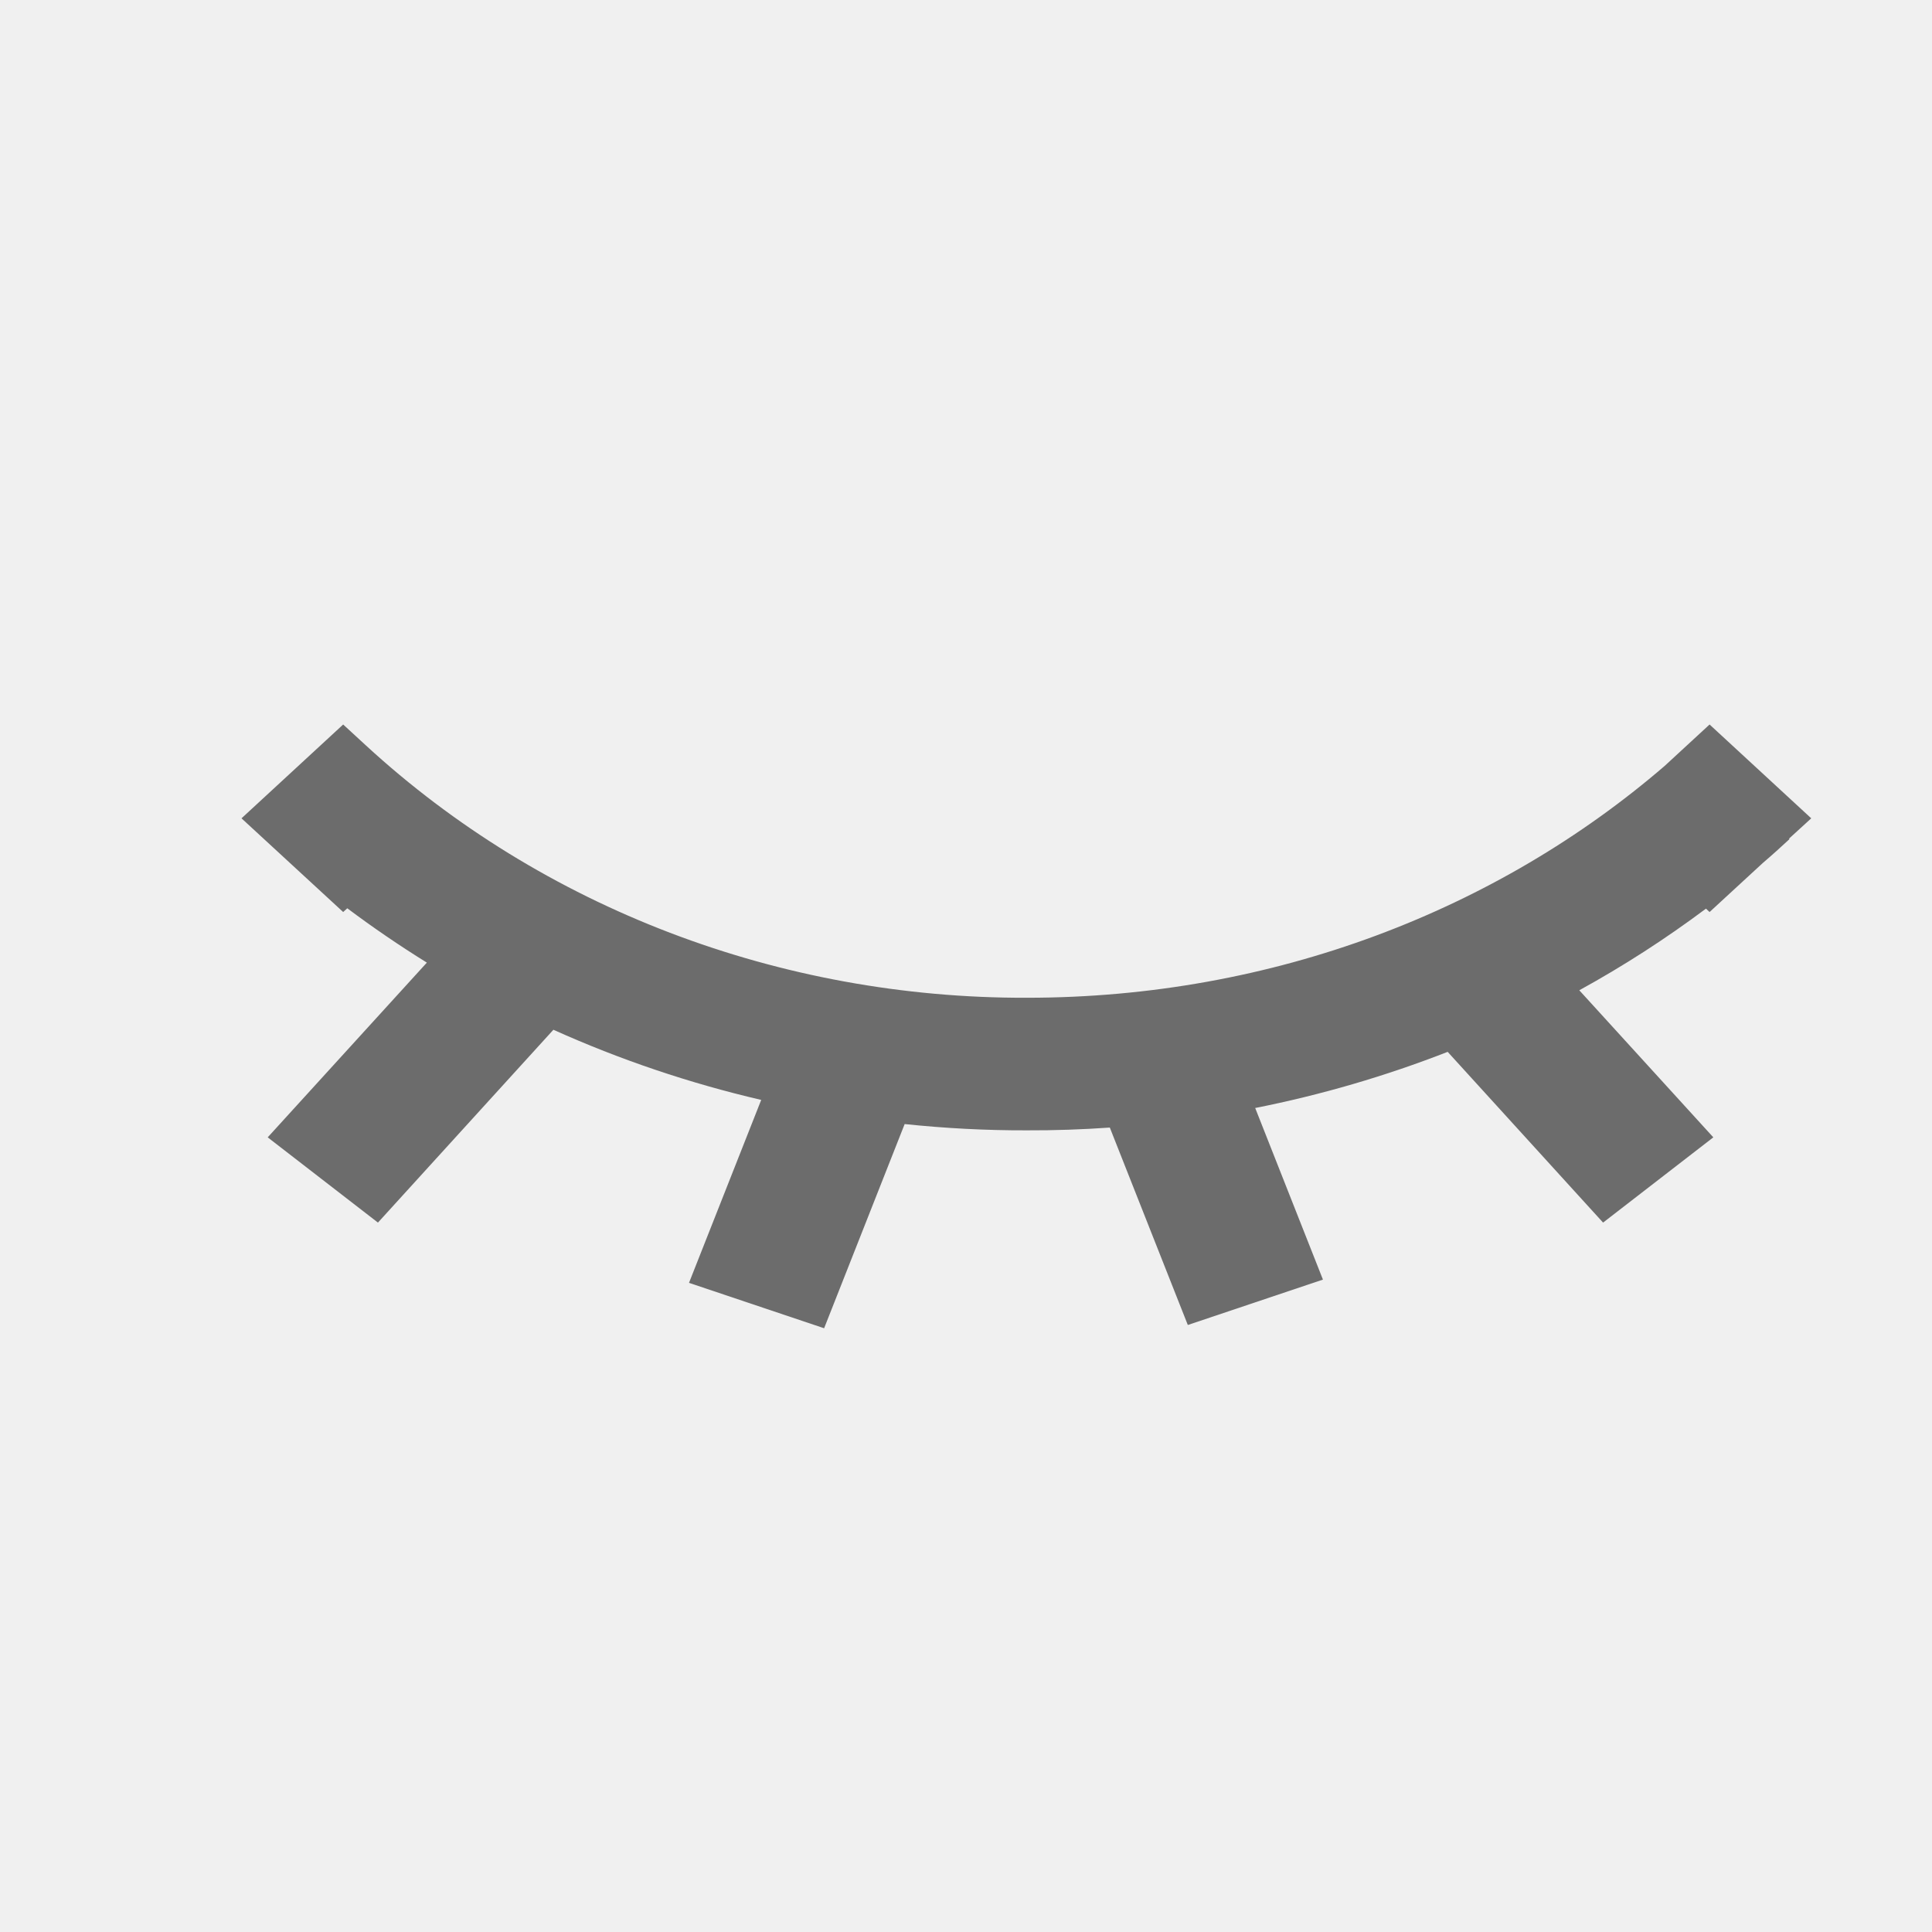
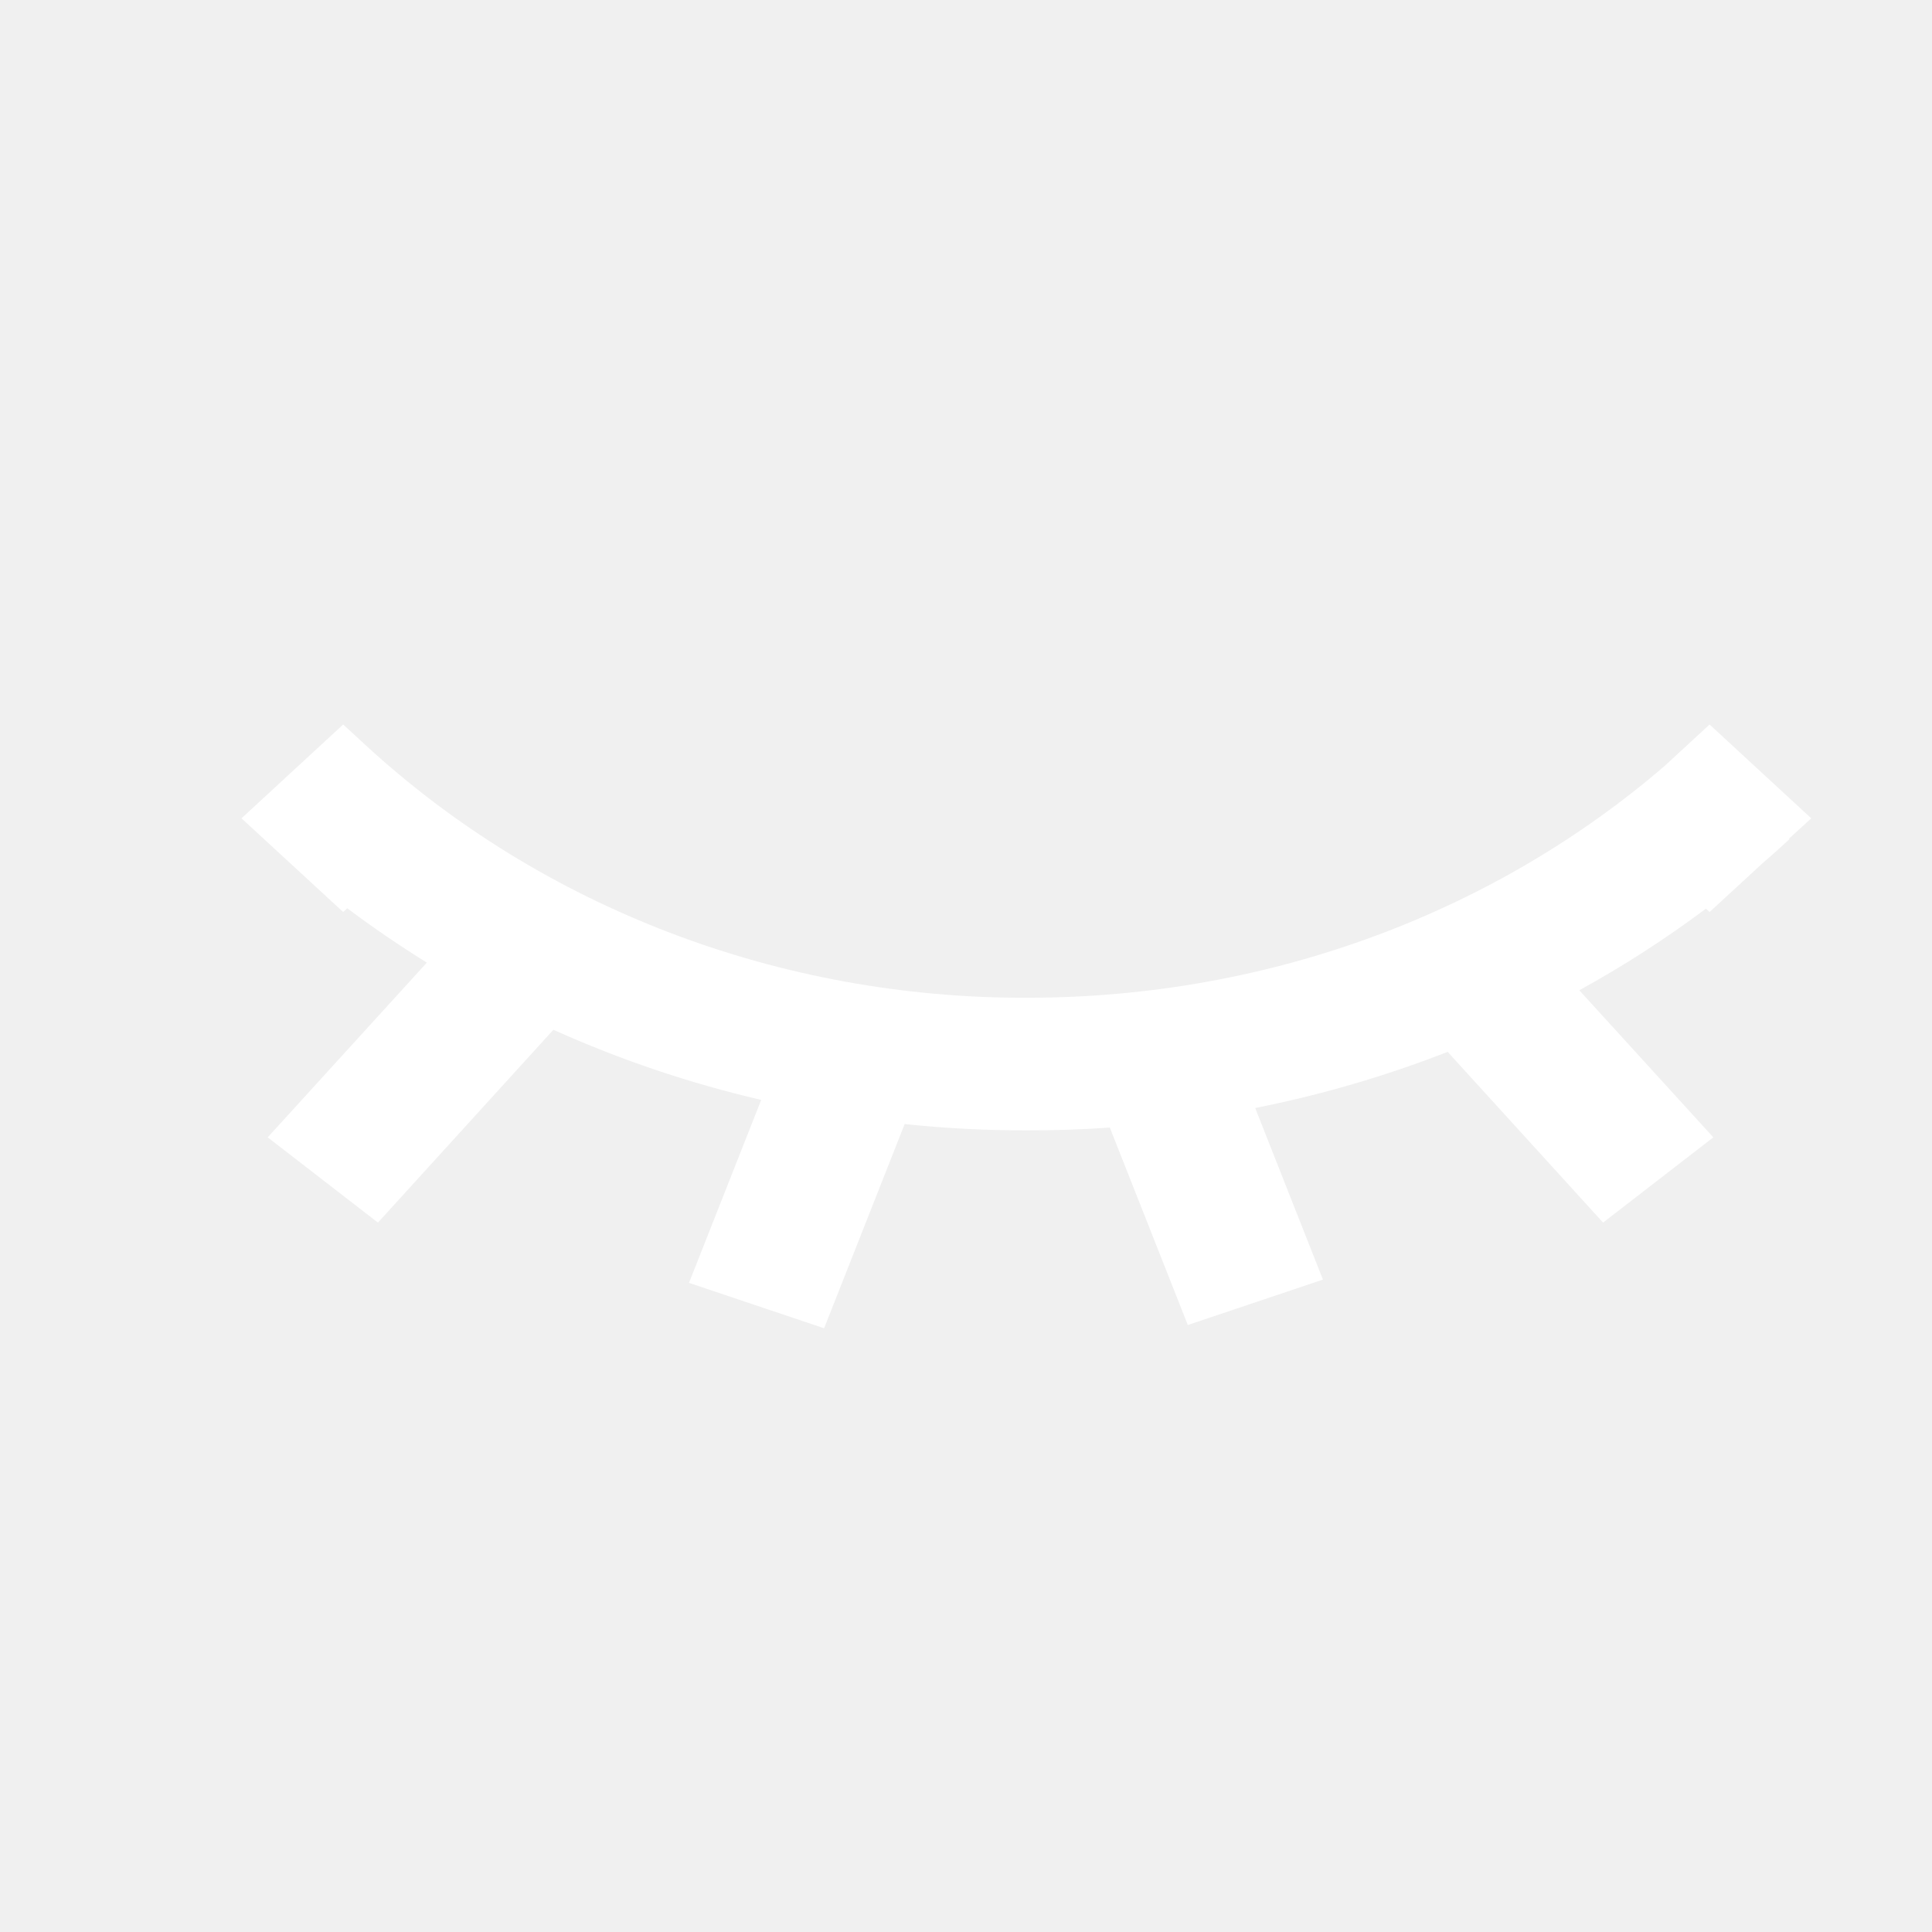
- <svg xmlns="http://www.w3.org/2000/svg" width="16" height="16" viewBox="0 0 16 16" fill="none">
-   <path d="M14.158 6L15 6.777L14.816 6.945L14.82 6.949C14.748 7.016 14.676 7.081 14.602 7.144L14.158 7.553L14.128 7.525C13.795 7.774 13.445 8 13.079 8.201L14.189 9.419L13.276 10.125L11.989 8.711C11.474 8.912 10.94 9.068 10.395 9.176L10.956 10.597L9.837 10.973L9.191 9.338C8.963 9.354 8.734 9.362 8.504 9.361C8.164 9.362 7.826 9.344 7.492 9.309L6.825 11L5.706 10.624L6.304 9.109C5.711 8.971 5.134 8.776 4.583 8.528L3.13 10.125L2.217 9.419L3.535 7.972C3.308 7.831 3.088 7.681 2.876 7.522L2.842 7.553L2 6.777L2.842 6L3.03 6.173C4.492 7.518 6.458 8.269 8.504 8.263C10.546 8.263 12.403 7.534 13.786 6.343L14.158 6Z" fill="black" fill-opacity="0.55" />
+ <svg xmlns="http://www.w3.org/2000/svg" width="16" height="16" viewBox="0 0 16 16">
+   <path d="M14.158 6L15 6.777L14.816 6.945L14.82 6.949C14.748 7.016 14.676 7.081 14.602 7.144L14.158 7.553L14.128 7.525C13.795 7.774 13.445 8 13.079 8.201L14.189 9.419L13.276 10.125L11.989 8.711C11.474 8.912 10.94 9.068 10.395 9.176L10.956 10.597L9.837 10.973L9.191 9.338C8.963 9.354 8.734 9.362 8.504 9.361C8.164 9.362 7.826 9.344 7.492 9.309L6.825 11L5.706 10.624L6.304 9.109C5.711 8.971 5.134 8.776 4.583 8.528L3.13 10.125L2.217 9.419L3.535 7.972C3.308 7.831 3.088 7.681 2.876 7.522L2.842 7.553L2 6.777L2.842 6L3.03 6.173C4.492 7.518 6.458 8.269 8.504 8.263C10.546 8.263 12.403 7.534 13.786 6.343L14.158 6Z" fill="white" />
</svg>
